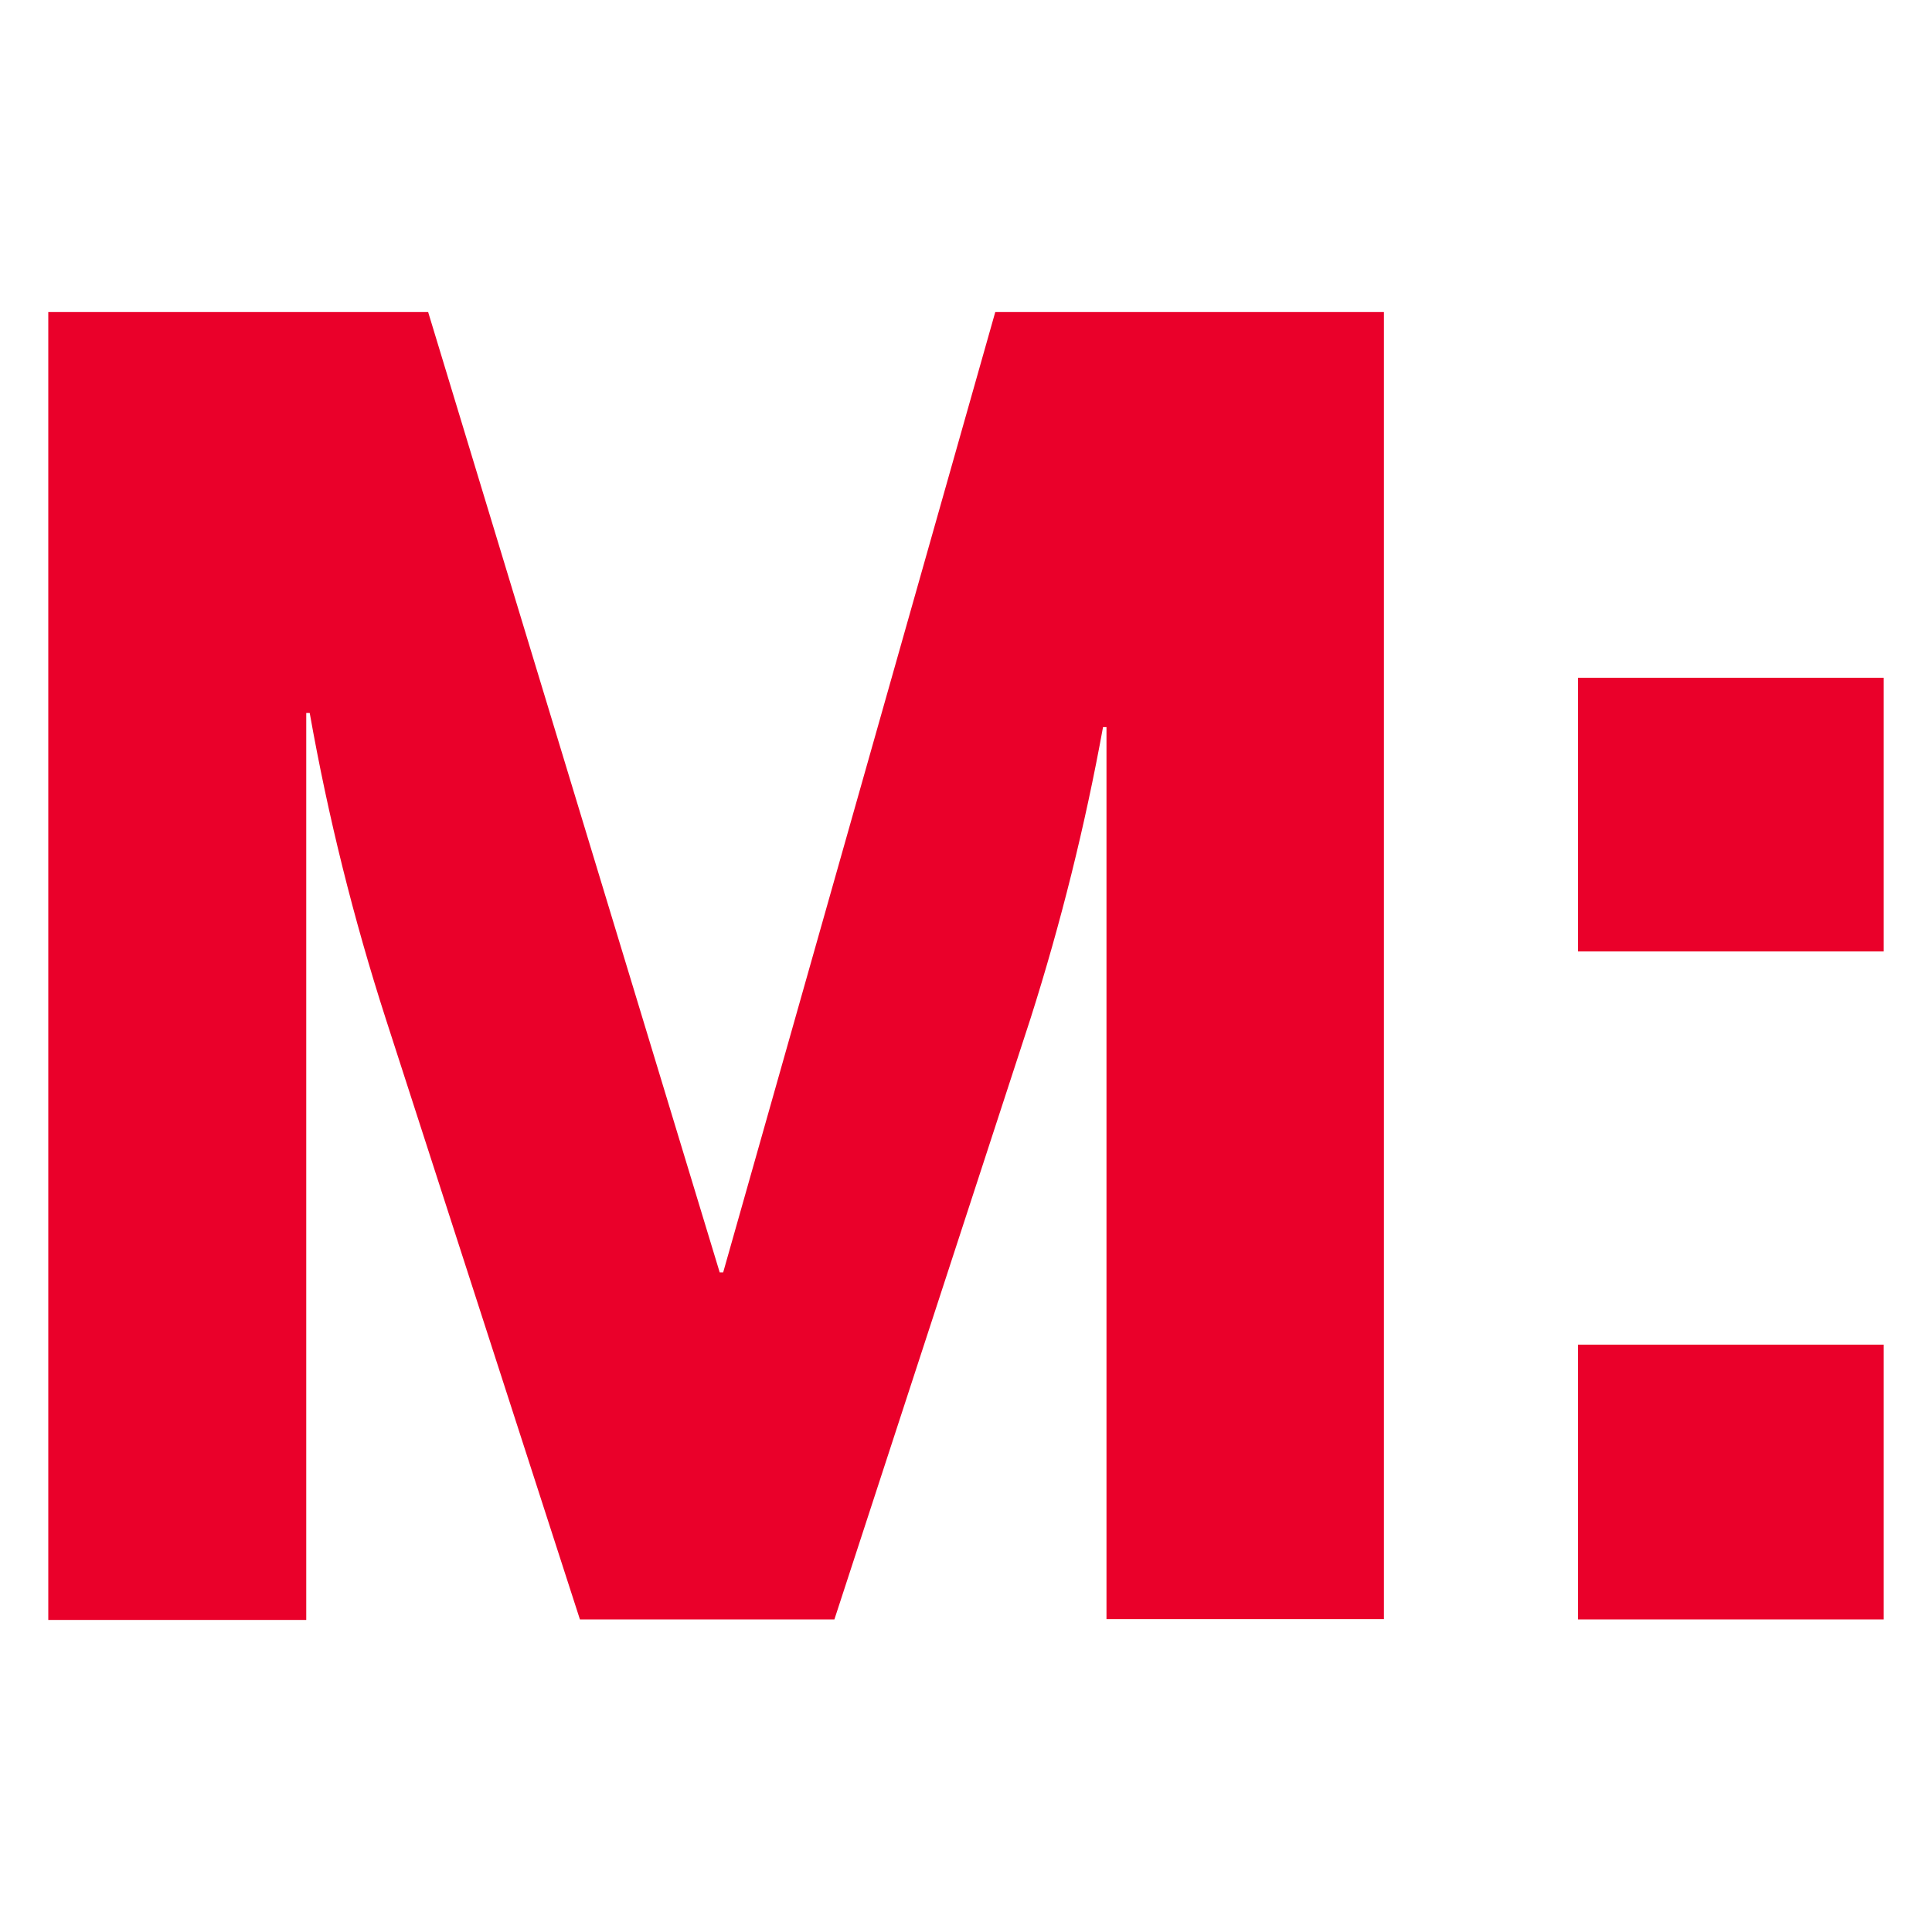
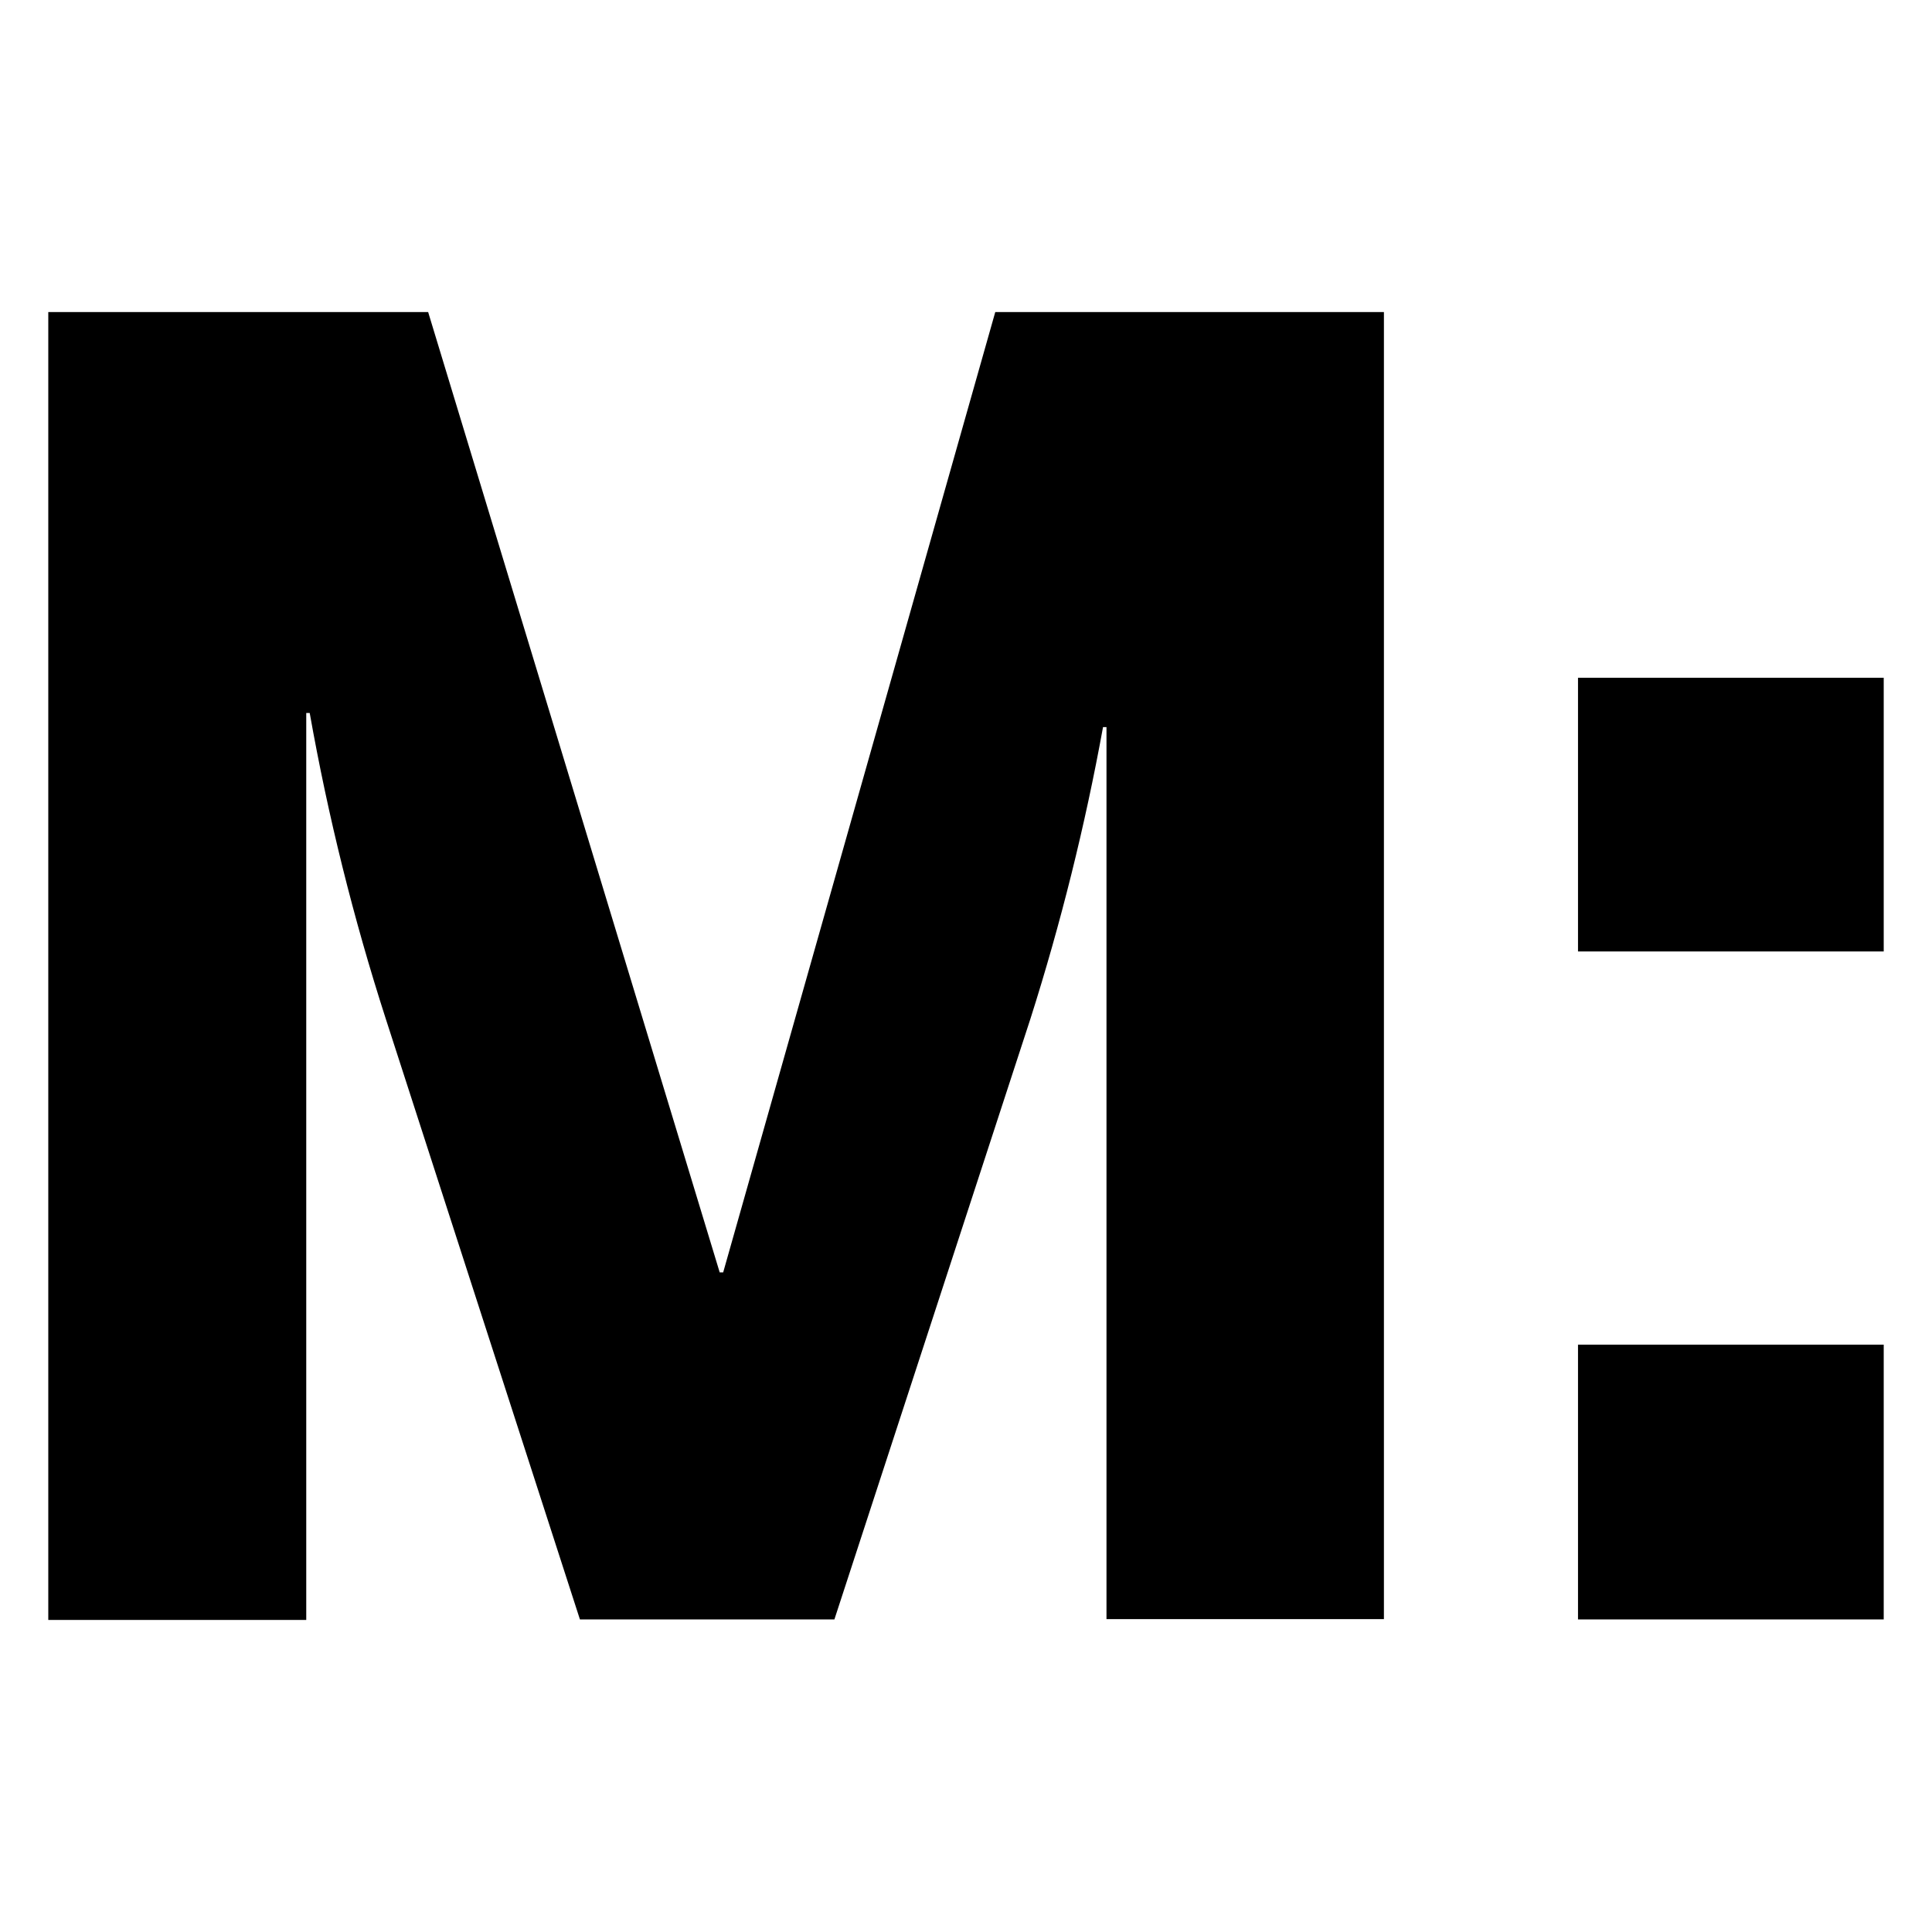
<svg xmlns="http://www.w3.org/2000/svg" version="1.1" id="Layer_1" x="0px" y="0px" width="283.46px" height="283.46px" viewBox="0 0 283.46 283.46" enable-background="new 0 0 283.46 283.46" xml:space="preserve">
-   <g>
-     <path fill="#EA002A" d="M7.084,45.784h55.733l42.776,140.897h0.511l39.92-140.897h57.023v191.774h-40.705V106.683h-0.508   c-2.632,14.47-6.188,28.76-10.646,42.777l-28.766,88.139H85.086L56.594,149.46c-4.732-14.681-8.46-29.666-11.154-44.853h-0.508   v133.07H7.084V45.784z" />
-     <path fill="#EA002A" d="M231.522,99.441h44.854v40.155h-44.854V99.441z M231.522,197.285h44.854v40.314h-44.854V197.285z" />
+   <defs id="defs1115" />
+   <g id="g1110" style="fill:#000000">
+     <path fill="#EA002A" d="M7.084,45.784h55.733l42.776,140.897h0.511l39.92-140.897h57.023v191.774h-40.705V106.683h-0.508   c-2.632,14.47-6.188,28.76-10.646,42.777l-28.766,88.139H85.086L56.594,149.46c-4.732-14.681-8.46-29.666-11.154-44.853h-0.508   v133.07H7.084V45.784z" id="path1106" style="fill:#000000" />
+     <path fill="#EA002A" d="M231.522,99.441h44.854v40.155h-44.854V99.441z M231.522,197.285h44.854v40.314h-44.854V197.285z" id="path1108" style="fill:#000000" />
  </g>
</svg>
